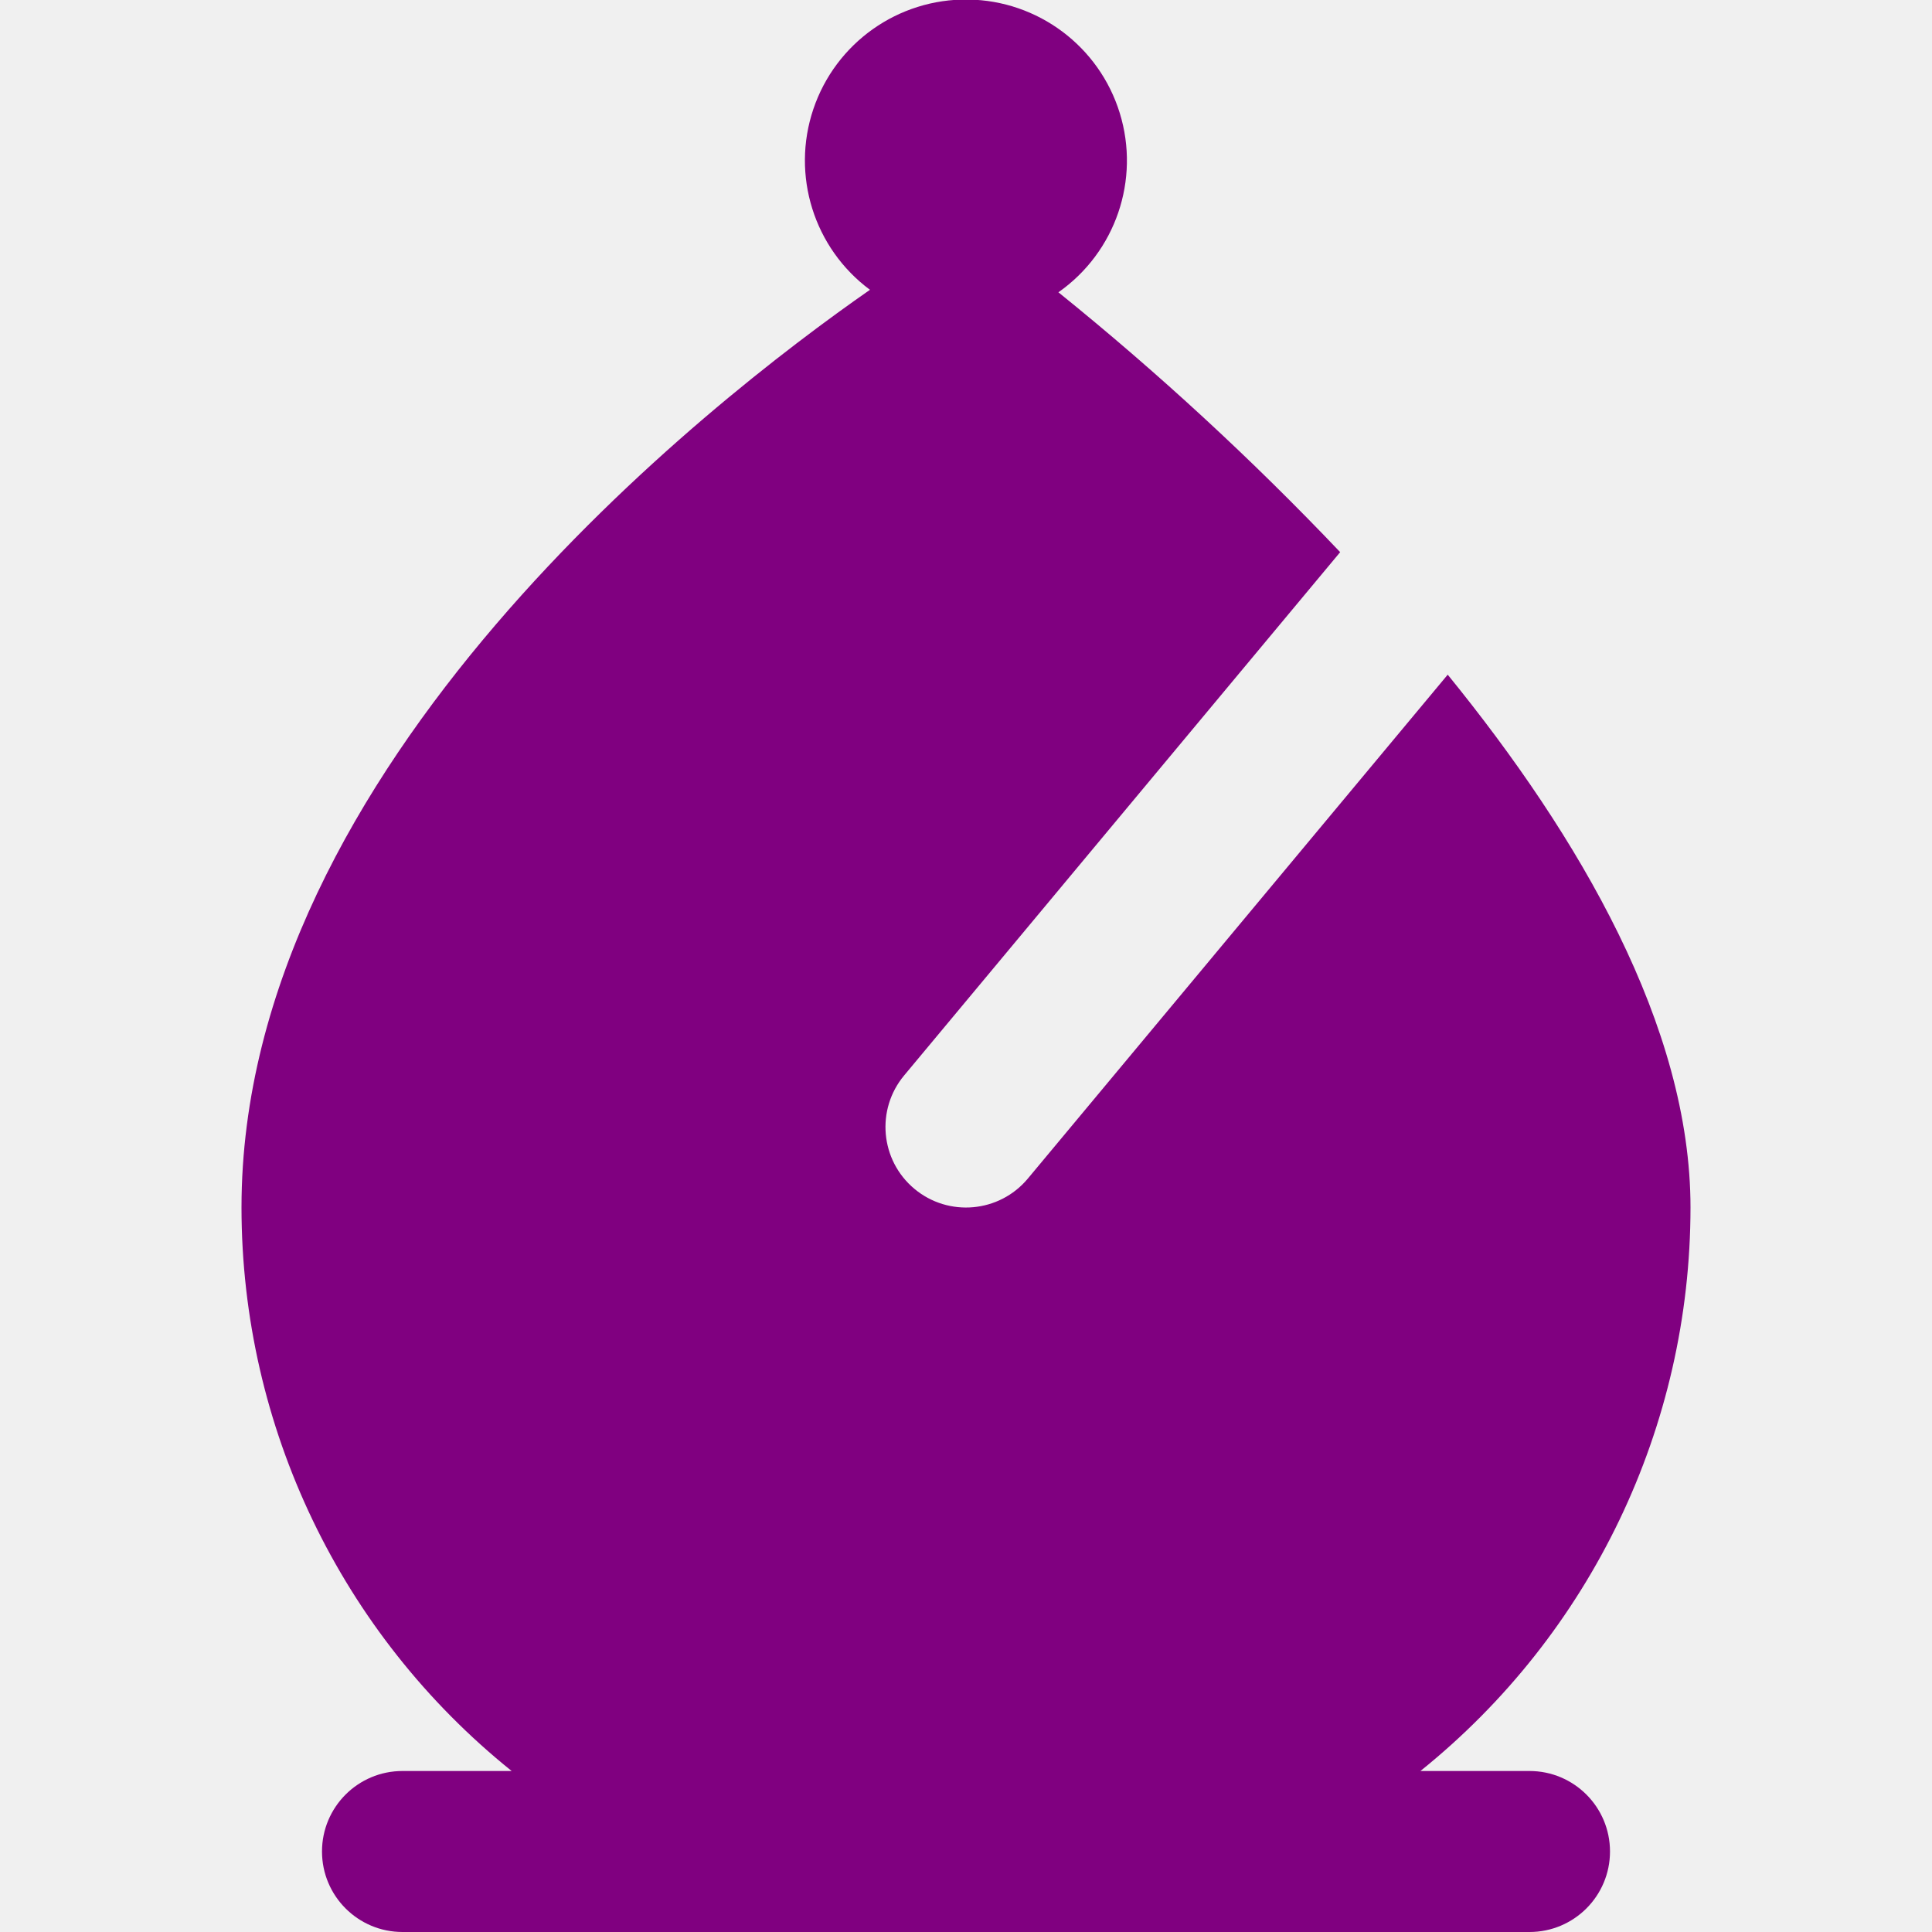
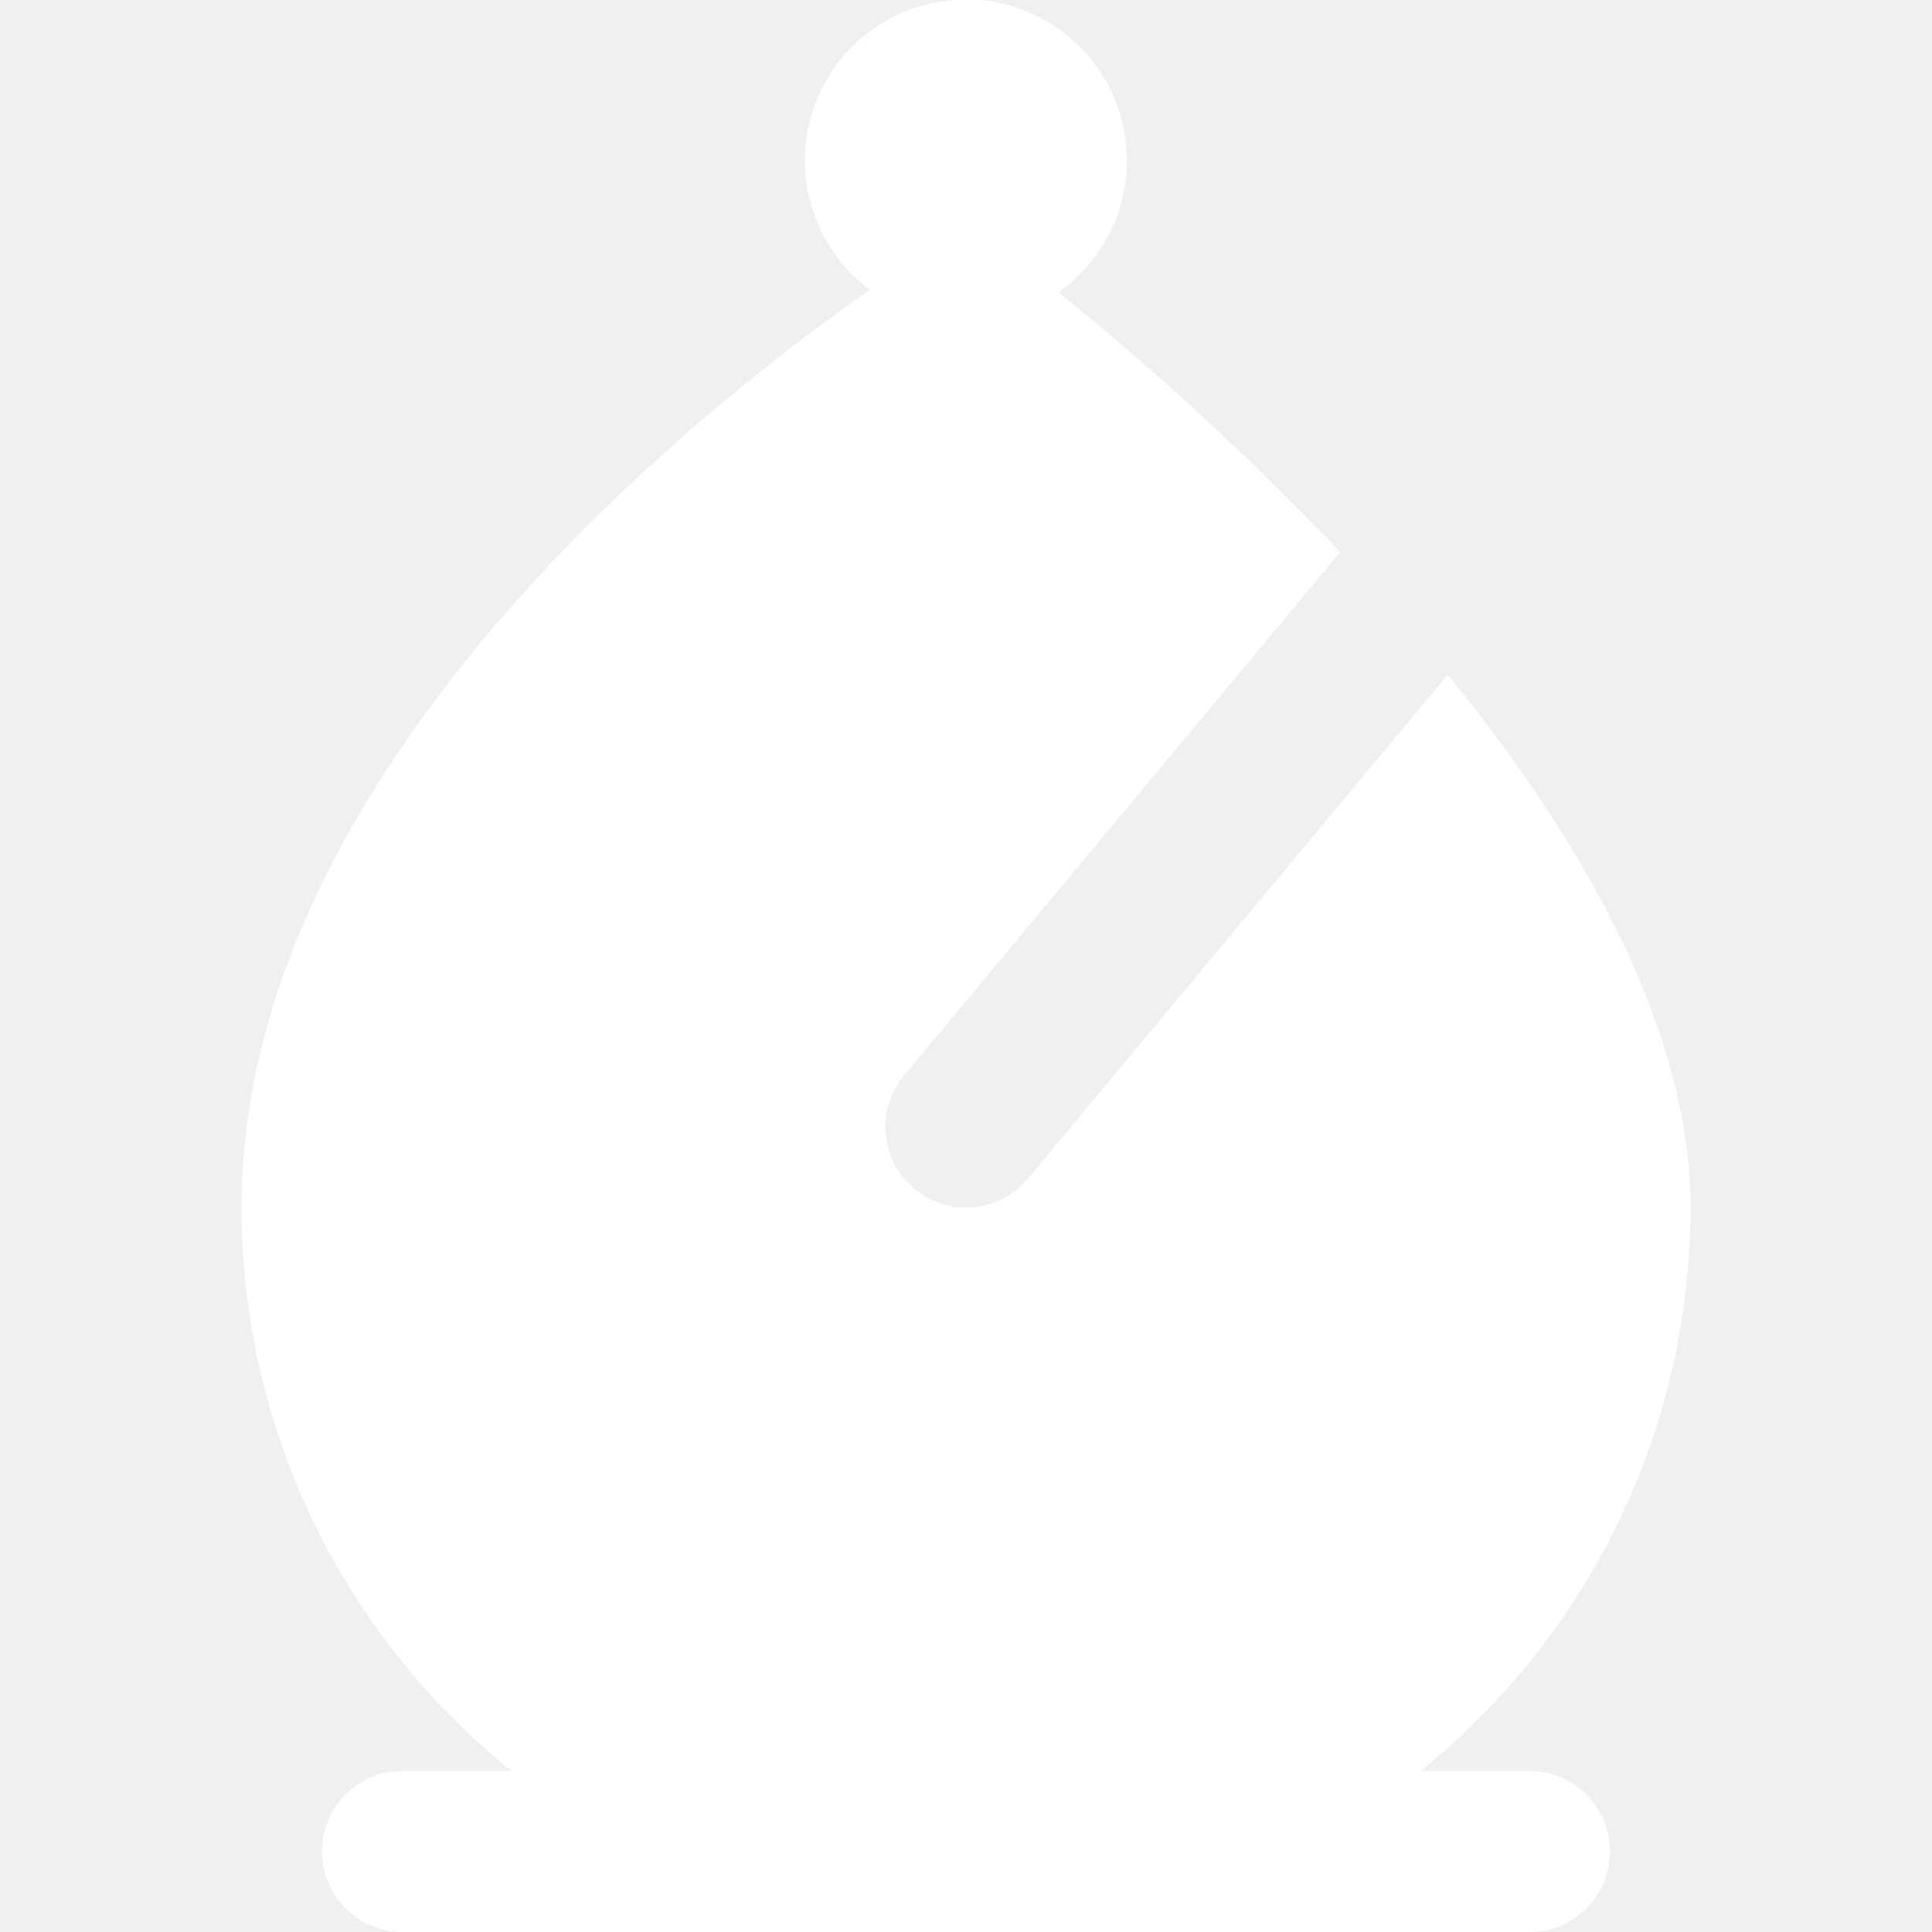
<svg xmlns="http://www.w3.org/2000/svg" id="Layer_1" data-name="Layer 1" viewBox="0 0 24 24" width="512" height="512">
-   <path d="M21,15c0-2.248-1.378-4.605-3.016-6.619l-5.216,6.26a1,1,0,1,1-1.536-1.282l5.416-6.5a36.111,36.111,0,0,0-3.5-3.228A2,2,0,1,0,10.807,3.6C8.814,4.987,3,9.511,3,15a8.983,8.983,0,0,0,3.356,7H5a1,1,0,0,0,0,2H19a1,1,0,0,0,0-2H17.645A8.985,8.985,0,0,0,21,15Z" fill="purple" />
+   <path d="M21,15c0-2.248-1.378-4.605-3.016-6.619l-5.216,6.26a1,1,0,1,1-1.536-1.282l5.416-6.5a36.111,36.111,0,0,0-3.5-3.228A2,2,0,1,0,10.807,3.6C8.814,4.987,3,9.511,3,15a8.983,8.983,0,0,0,3.356,7H5a1,1,0,0,0,0,2H19a1,1,0,0,0,0-2H17.645A8.985,8.985,0,0,0,21,15Z" fill="#ffffff" />
</svg>
